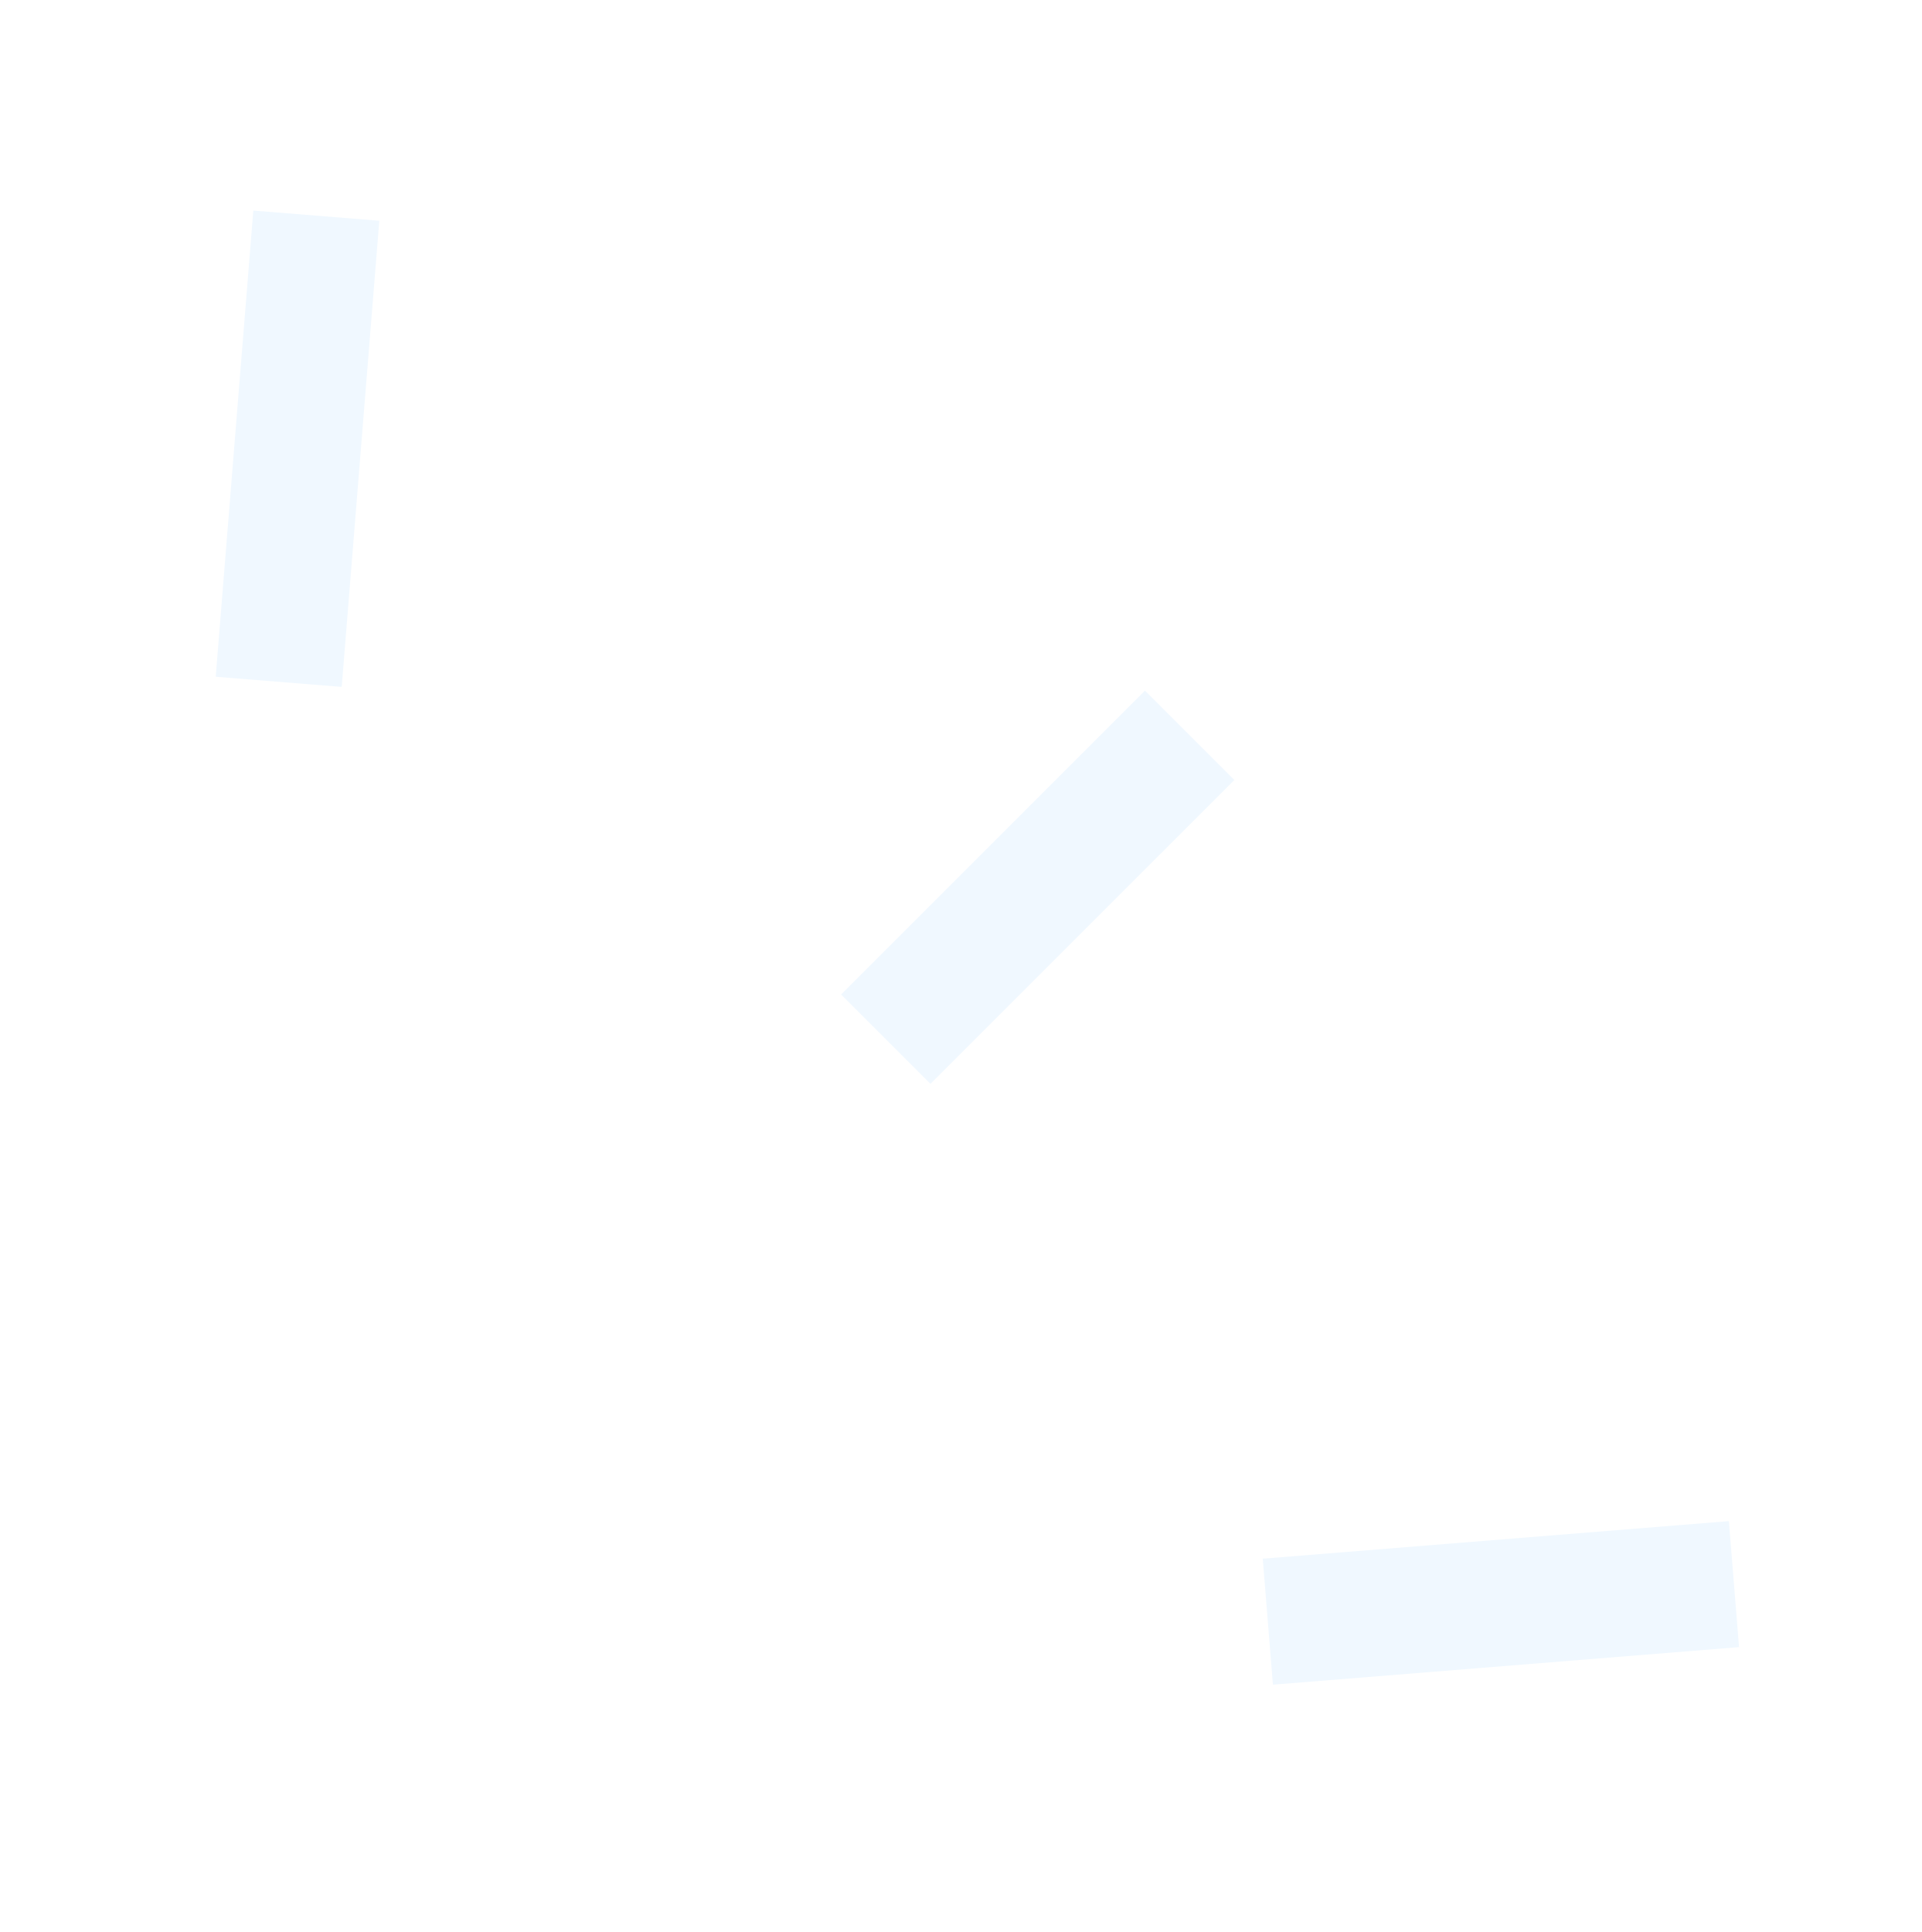
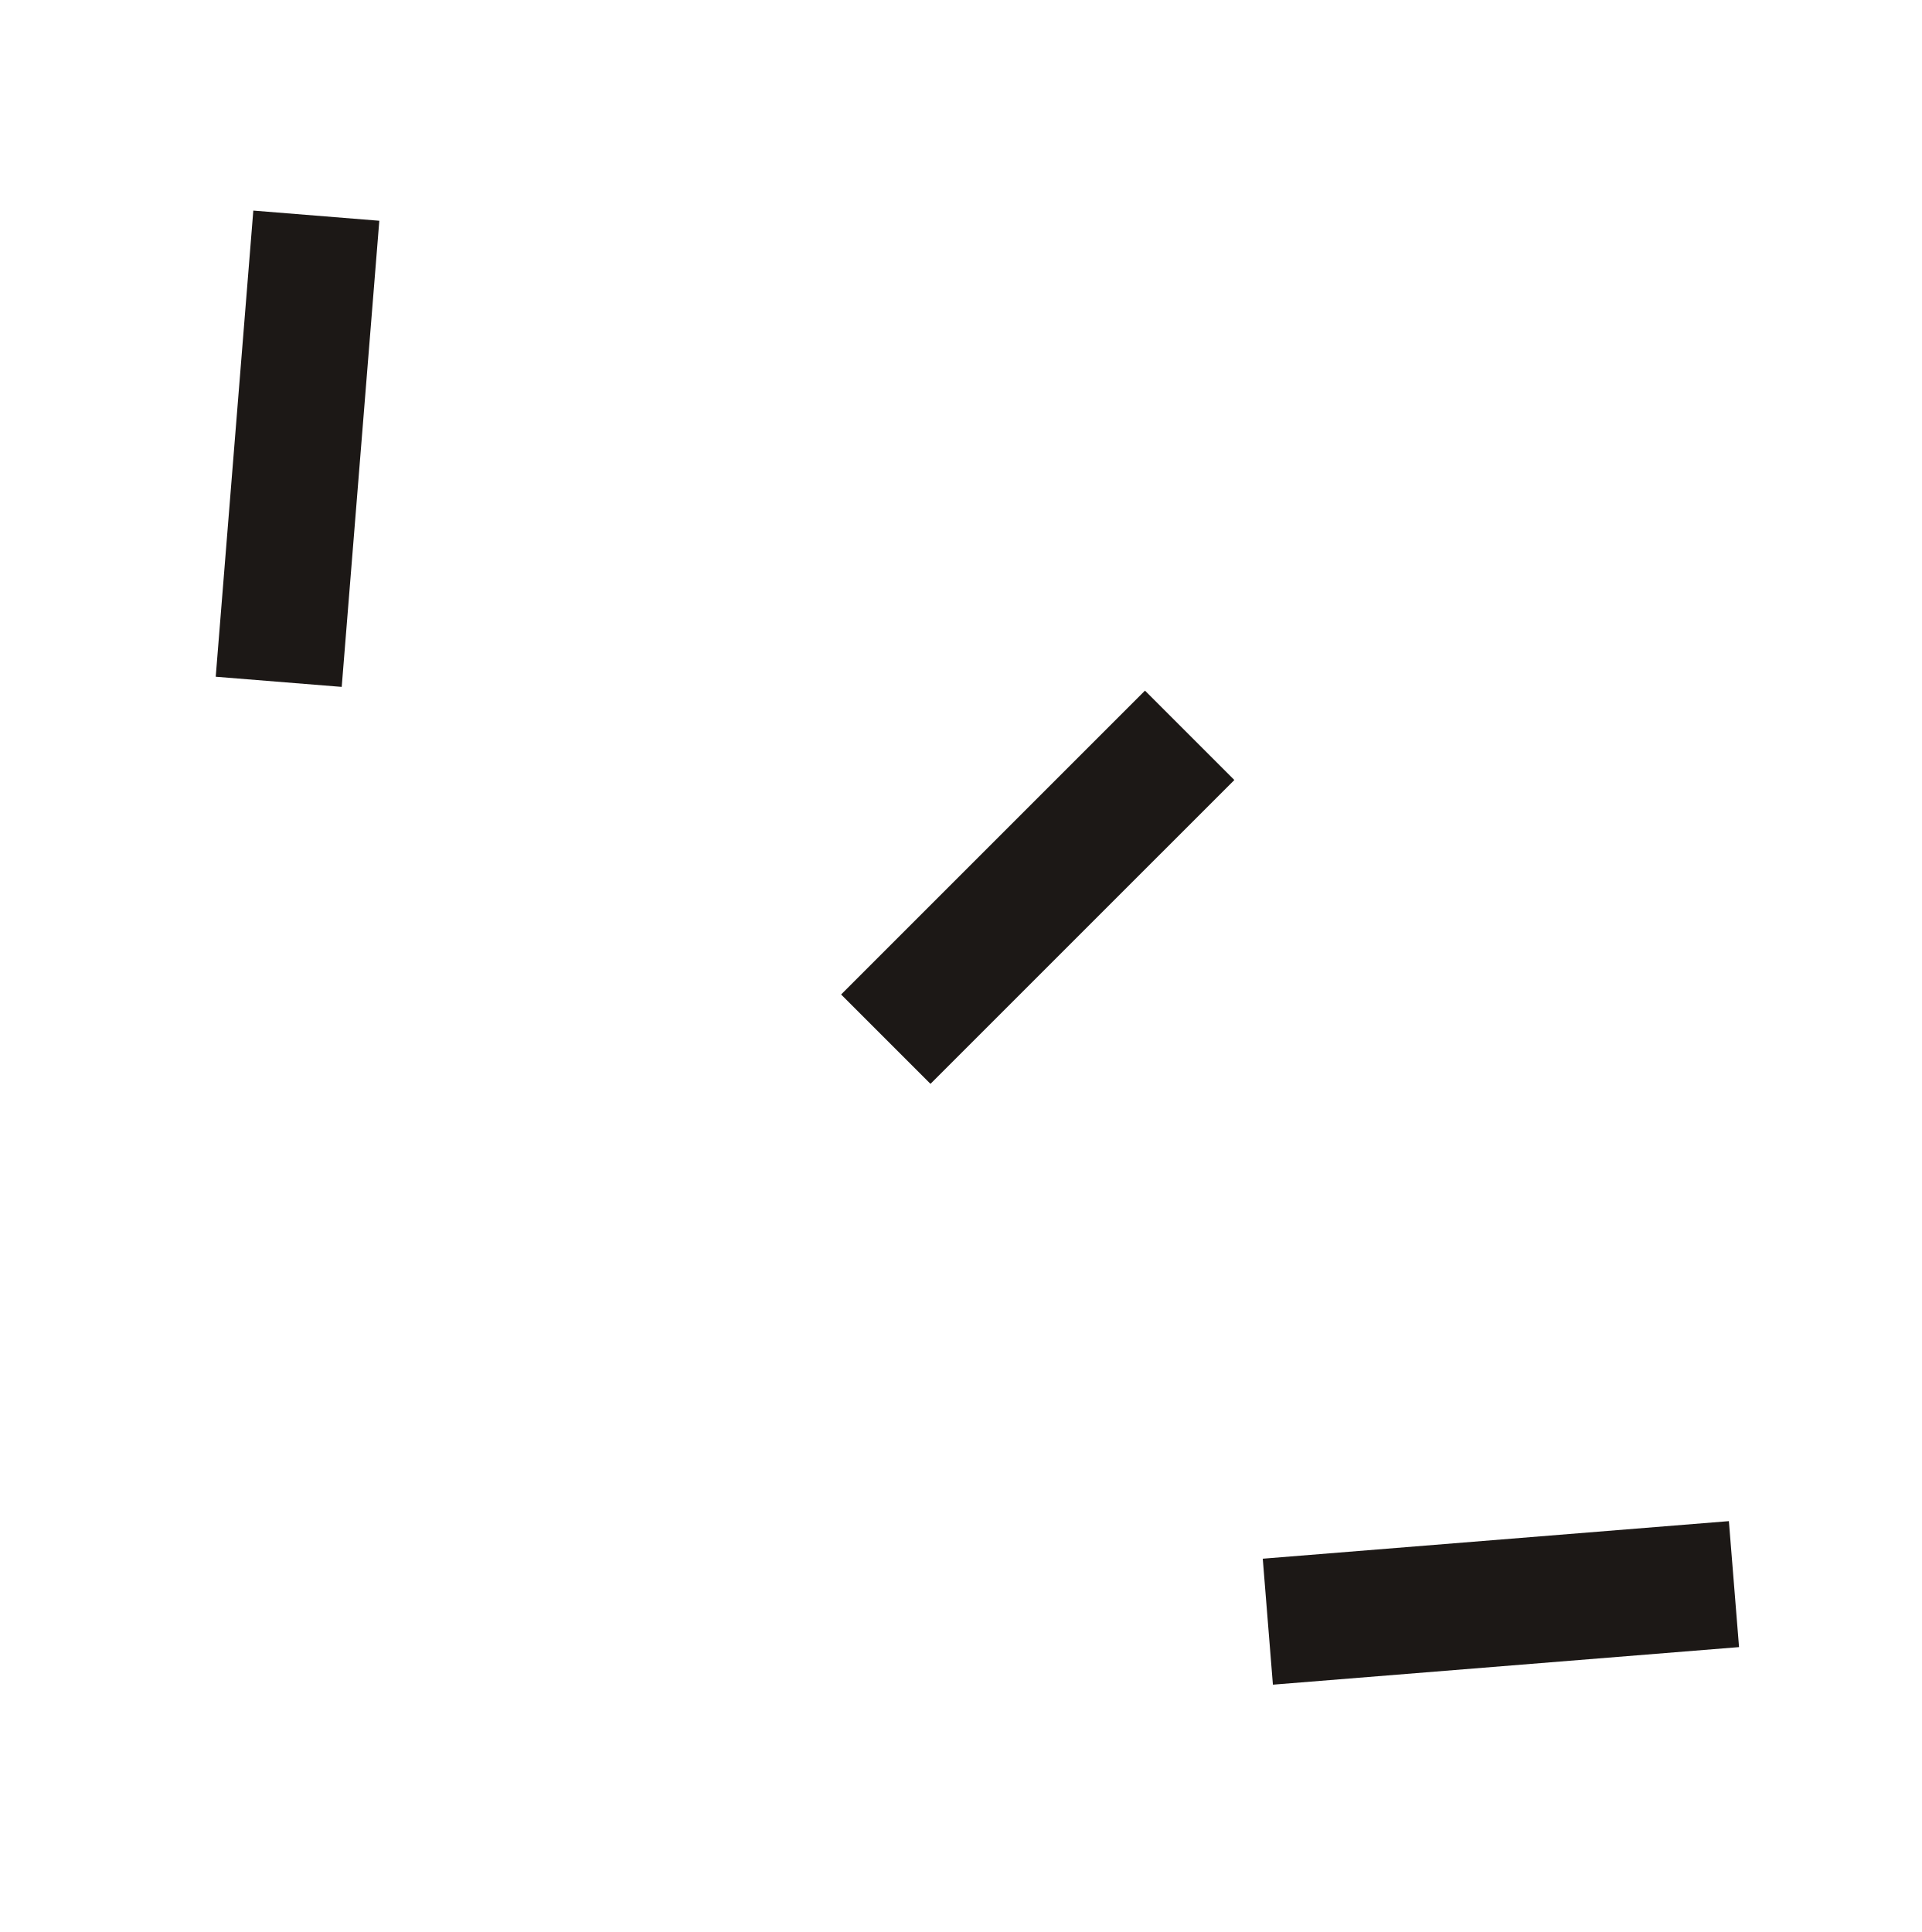
<svg xmlns="http://www.w3.org/2000/svg" width="186" height="187" viewBox="0 0 186 187" fill="none">
-   <path d="M36.713 21.367L24.518 20.383L20.879 65.502L33.074 66.485L36.713 21.367Z" fill="#F0F8FF" />
-   <path d="M167.336 147.232L122.221 150.868L123.203 163.061L168.319 159.425L167.336 147.232Z" fill="#F0F8FF" />
-   <path d="M119.471 75.498L110.821 66.847L81.41 96.258L90.06 104.908L119.471 75.498Z" fill="#F0F8FF" />
+   <path d="M36.713 21.367L24.518 20.383L20.879 65.502L33.074 66.485L36.713 21.367Z" fill="#1C1816" />
+   <path d="M167.336 147.232L122.221 150.868L123.203 163.061L168.319 159.425L167.336 147.232Z" fill="#1C1816" />
+   <path d="M119.471 75.498L110.821 66.847L81.41 96.258L90.06 104.908L119.471 75.498Z" fill="#1C1816" />
</svg>
